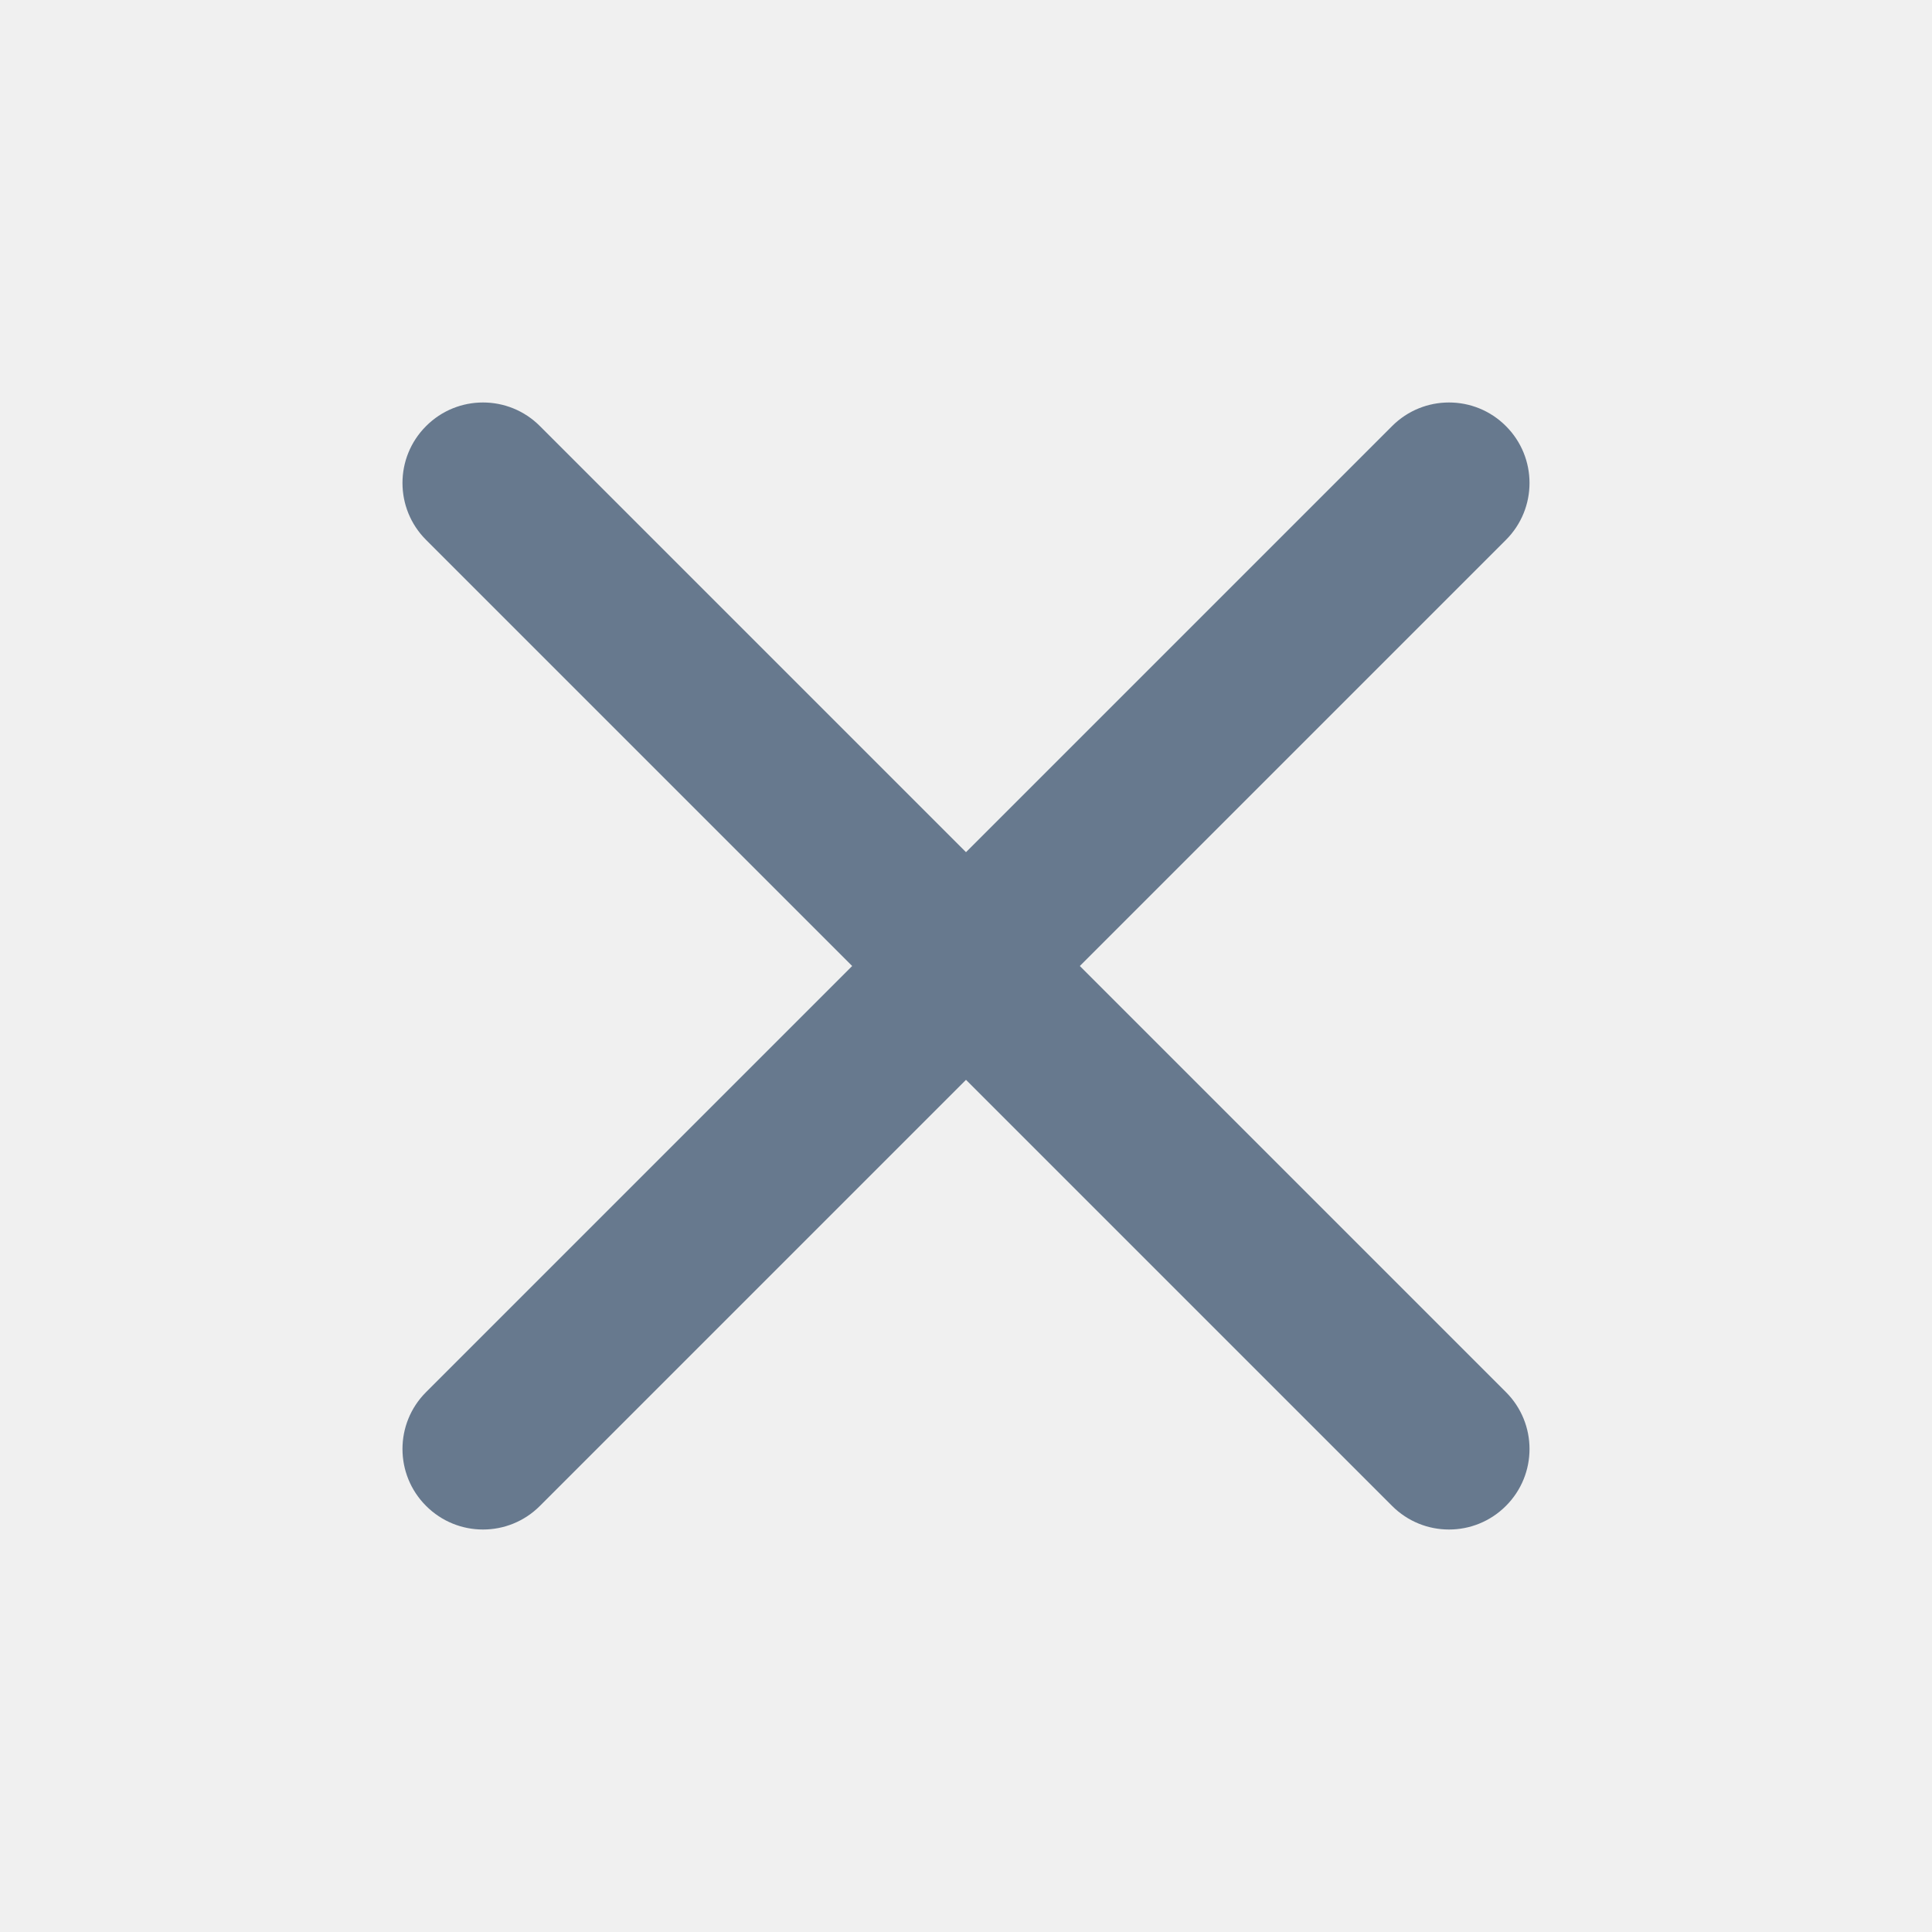
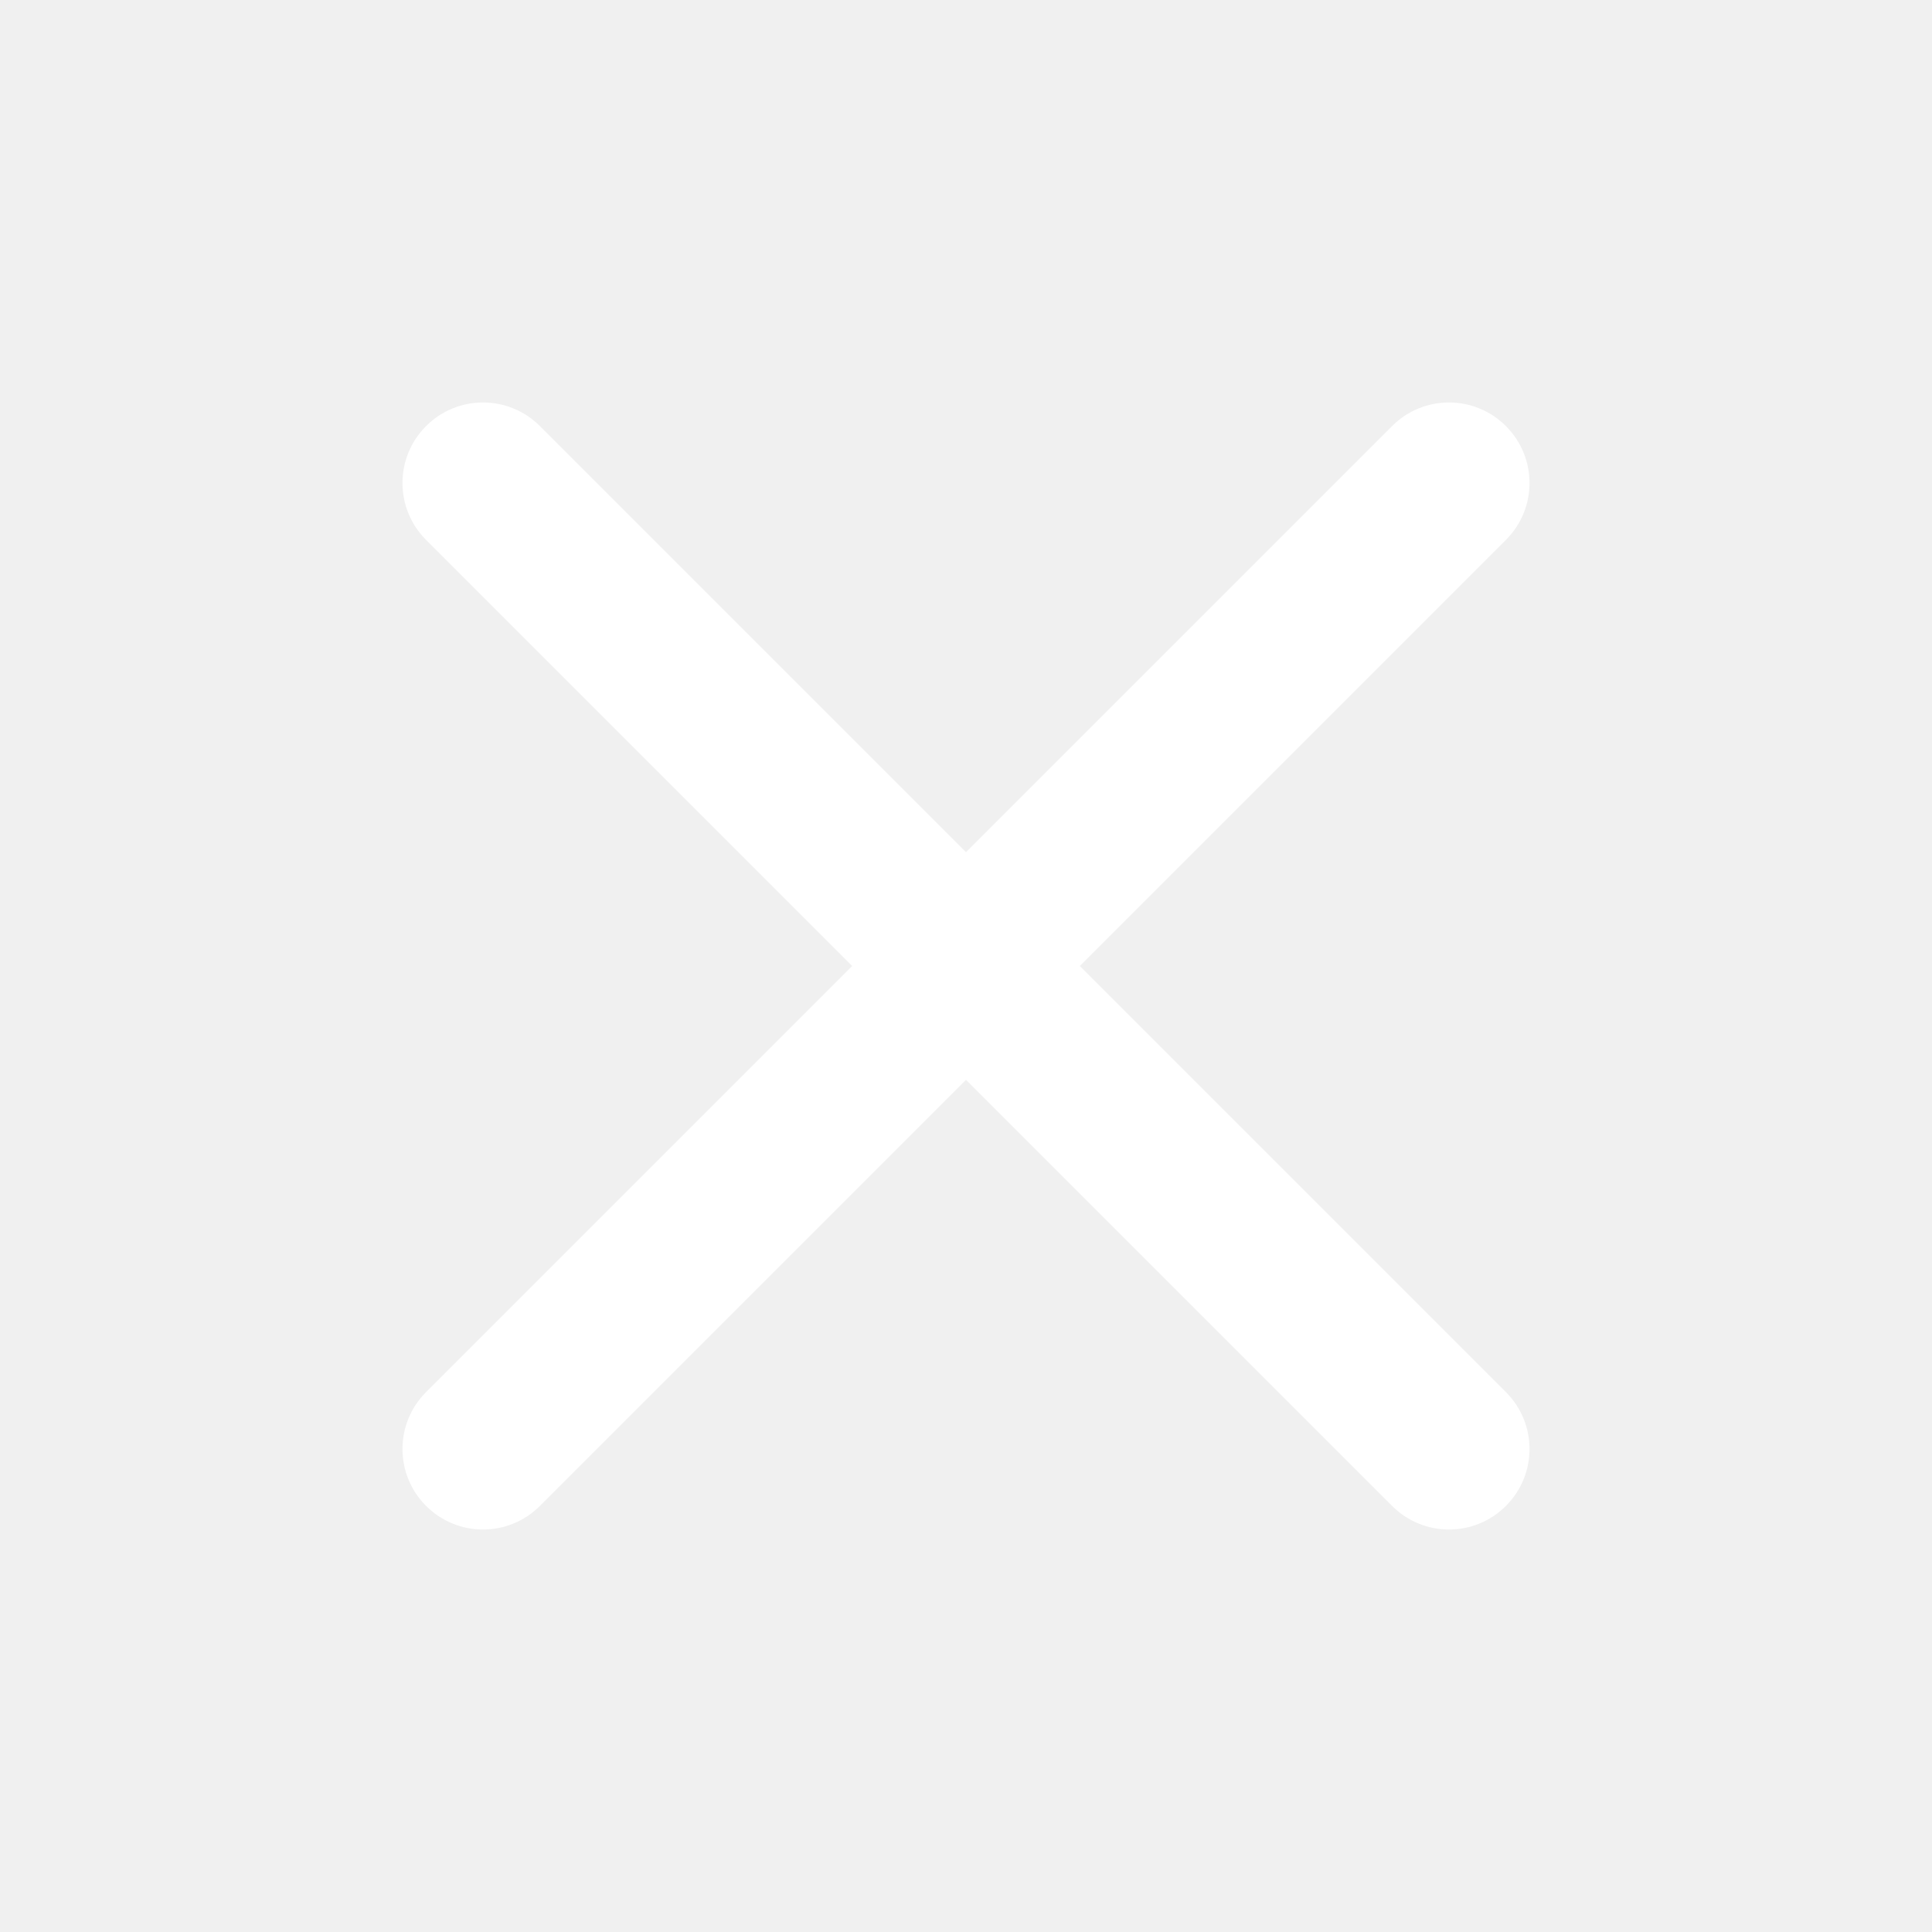
<svg xmlns="http://www.w3.org/2000/svg" width="24" height="24" viewBox="0 0 24 24" fill="none">
-   <path fill-rule="evenodd" clip-rule="evenodd" d="M5.293 5.293C5.683 4.902 6.317 4.902 6.707 5.293L12 10.586L17.293 5.293C17.683 4.902 18.317 4.902 18.707 5.293C19.098 5.683 19.098 6.317 18.707 6.707L13.414 12L18.707 17.293C19.098 17.683 19.098 18.317 18.707 18.707C18.317 19.098 17.683 19.098 17.293 18.707L12 13.414L6.707 18.707C6.317 19.098 5.683 19.098 5.293 18.707C4.902 18.317 4.902 17.683 5.293 17.293L10.586 12L5.293 6.707C4.902 6.317 4.902 5.683 5.293 5.293Z" fill="#67798E" />
+   <path fill-rule="evenodd" clip-rule="evenodd" d="M5.293 5.293C5.683 4.902 6.317 4.902 6.707 5.293L12 10.586L17.293 5.293C17.683 4.902 18.317 4.902 18.707 5.293C19.098 5.683 19.098 6.317 18.707 6.707L13.414 12L18.707 17.293C19.098 17.683 19.098 18.317 18.707 18.707C18.317 19.098 17.683 19.098 17.293 18.707L12 13.414L6.707 18.707C6.317 19.098 5.683 19.098 5.293 18.707C4.902 18.317 4.902 17.683 5.293 17.293L10.586 12L5.293 6.707C4.902 6.317 4.902 5.683 5.293 5.293Z" fill="#fff" />
</svg>
